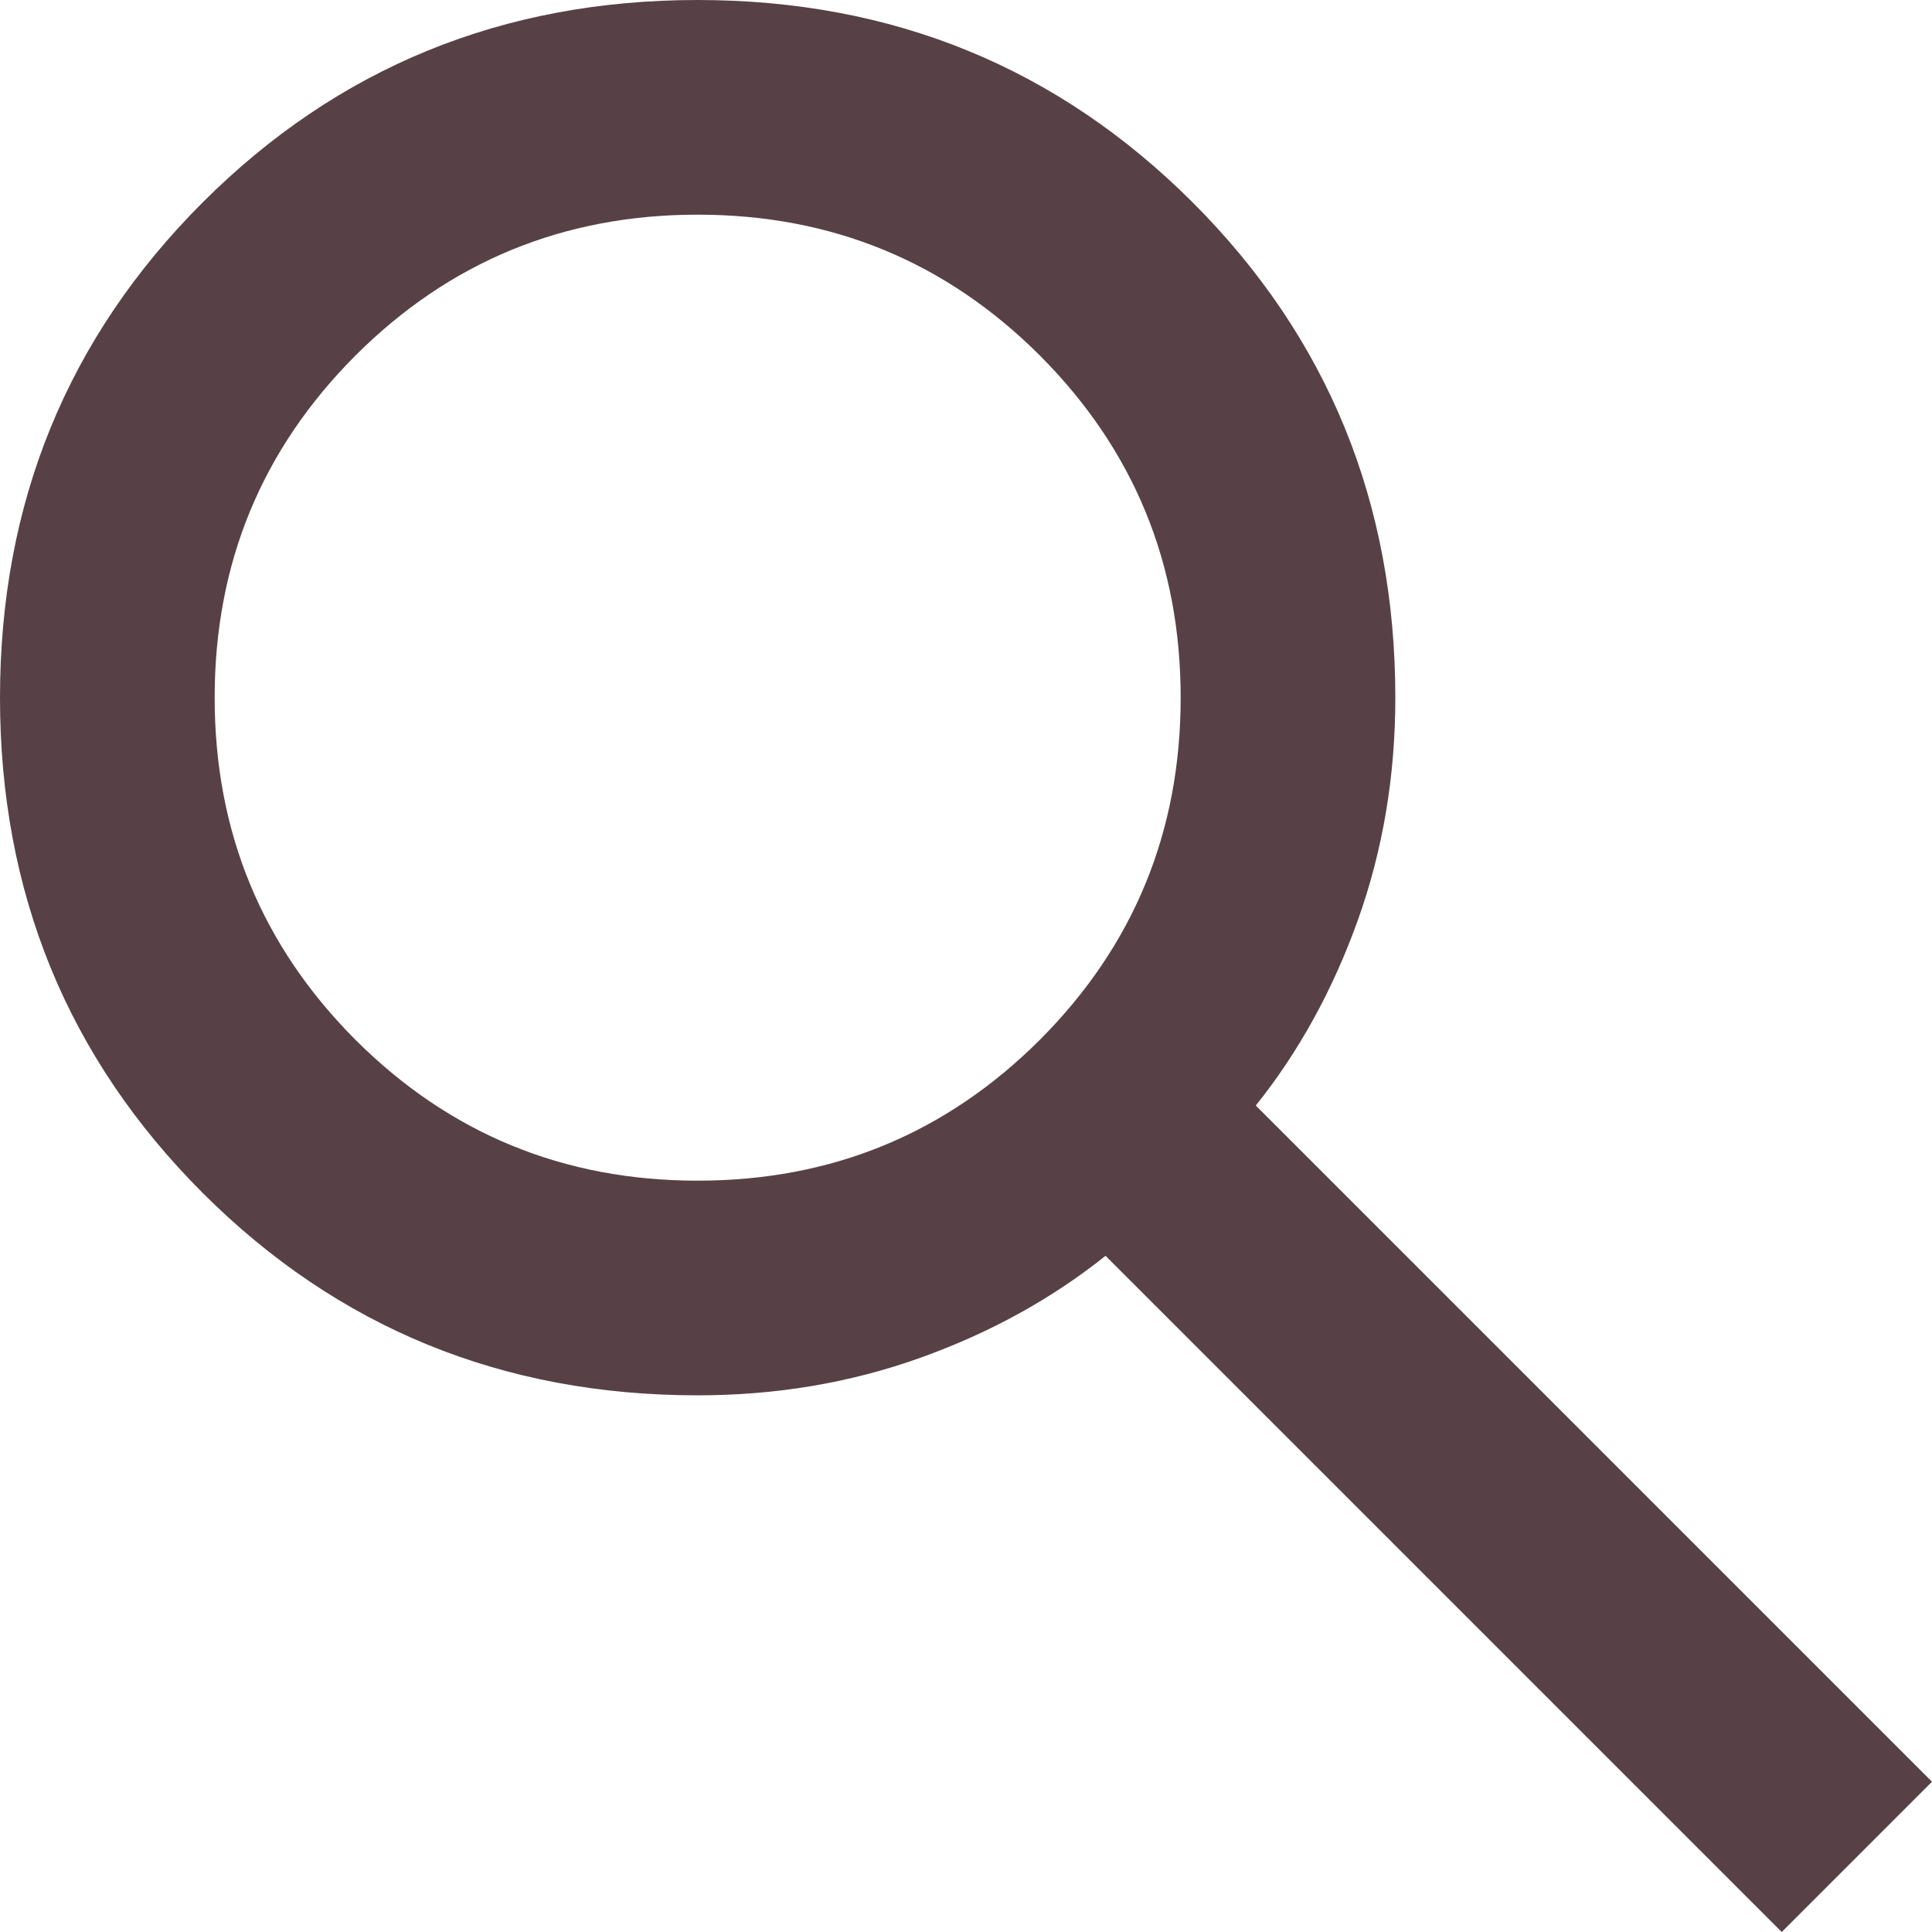
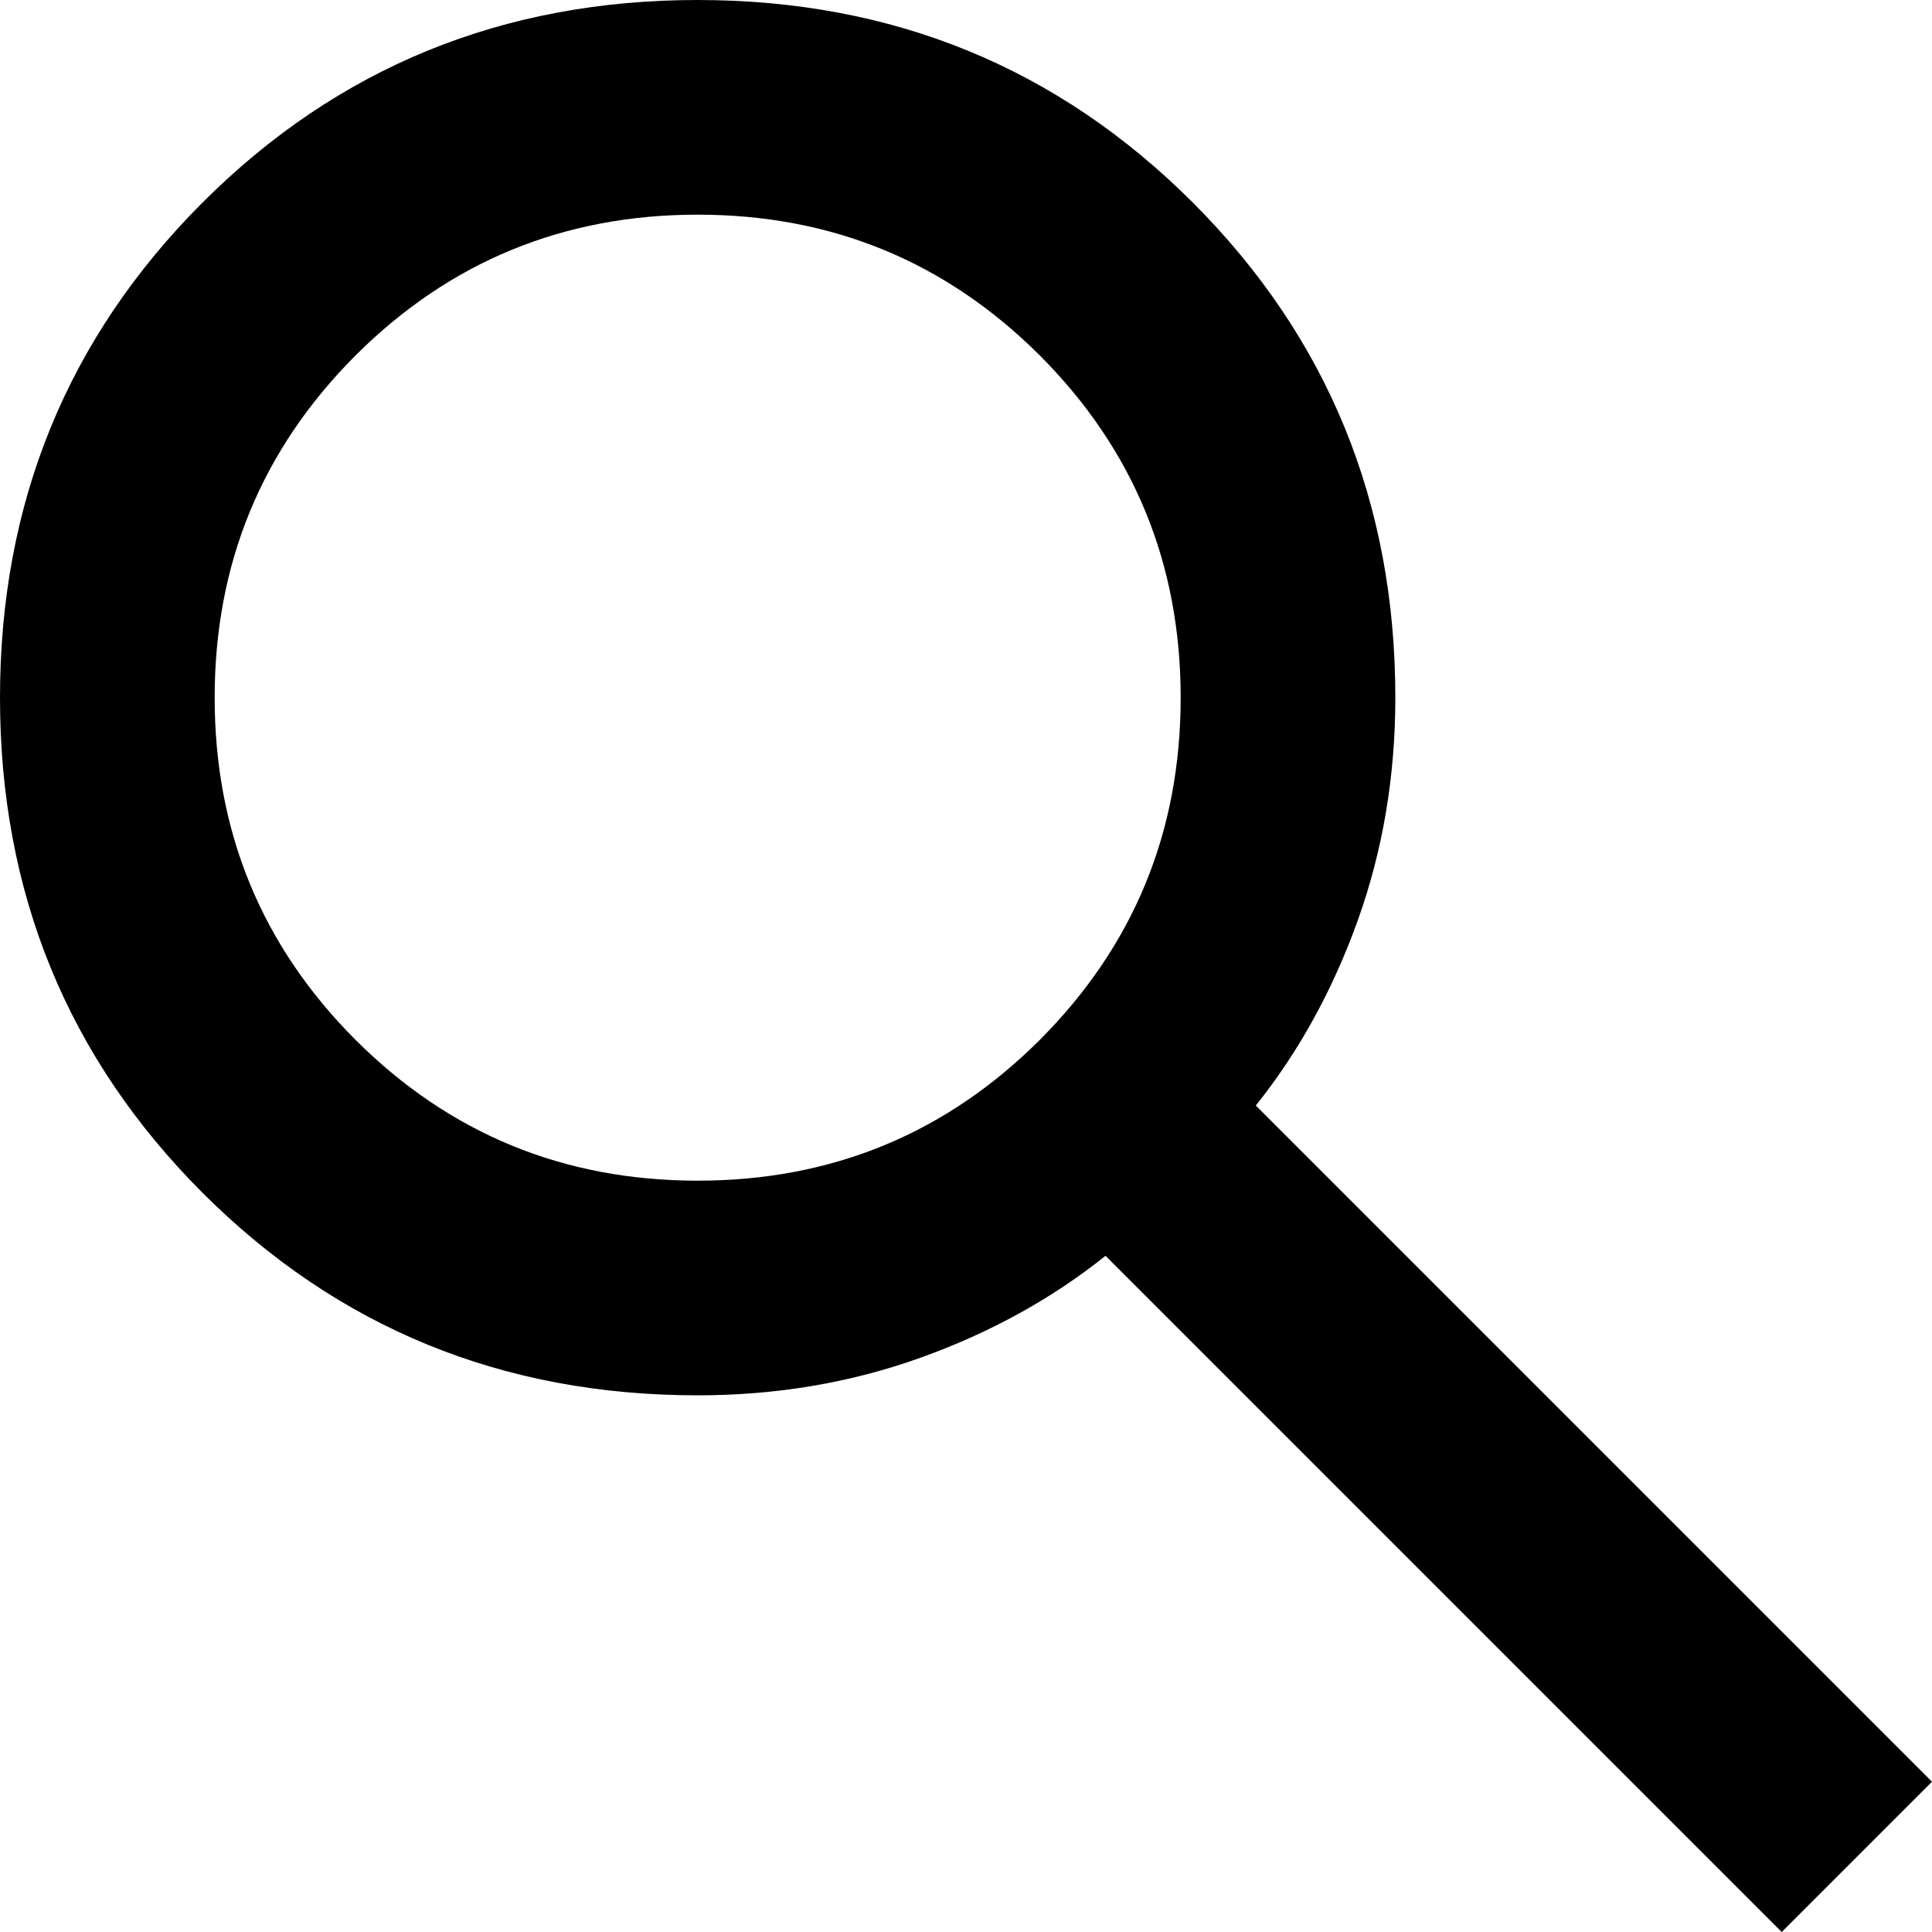
- <svg xmlns="http://www.w3.org/2000/svg" width="18" height="18" viewBox="0 0 18 18" fill="none">
-   <path d="M16.6 18L10.3 11.7C9.8 12.1 9.225 12.417 8.575 12.65C7.925 12.883 7.233 13 6.5 13C4.683 13 3.146 12.371 1.887 11.113C0.629 9.854 0 8.317 0 6.5C0 4.683 0.629 3.146 1.887 1.887C3.146 0.629 4.683 0 6.5 0C8.317 0 9.854 0.629 11.113 1.887C12.371 3.146 13 4.683 13 6.5C13 7.233 12.883 7.925 12.65 8.575C12.417 9.225 12.1 9.8 11.7 10.3L18 16.6L16.6 18ZM6.5 11C7.75 11 8.812 10.562 9.688 9.688C10.562 8.812 11 7.75 11 6.5C11 5.25 10.562 4.188 9.688 3.312C8.812 2.438 7.75 2 6.5 2C5.25 2 4.188 2.438 3.312 3.312C2.438 4.188 2 5.25 2 6.5C2 7.75 2.438 8.812 3.312 9.688C4.188 10.562 5.25 11 6.5 11Z" fill="#574146" />
+ <svg xmlns="http://www.w3.org/2000/svg" width="1em" height="1em" viewBox="0 0 18 18">
+   <path d="M16.6 18L10.3 11.7C9.8 12.1 9.225 12.417 8.575 12.65C7.925 12.883 7.233 13 6.5 13C4.683 13 3.146 12.371 1.887 11.113C0.629 9.854 0 8.317 0 6.5C0 4.683 0.629 3.146 1.887 1.887C3.146 0.629 4.683 0 6.5 0C8.317 0 9.854 0.629 11.113 1.887C12.371 3.146 13 4.683 13 6.5C13 7.233 12.883 7.925 12.65 8.575C12.417 9.225 12.1 9.8 11.7 10.3L18 16.6L16.6 18ZM6.5 11C7.75 11 8.812 10.562 9.688 9.688C10.562 8.812 11 7.75 11 6.5C11 5.25 10.562 4.188 9.688 3.312C8.812 2.438 7.75 2 6.5 2C5.25 2 4.188 2.438 3.312 3.312C2.438 4.188 2 5.25 2 6.5C2 7.75 2.438 8.812 3.312 9.688C4.188 10.562 5.25 11 6.5 11Z" fill="currentColor" />
</svg>
